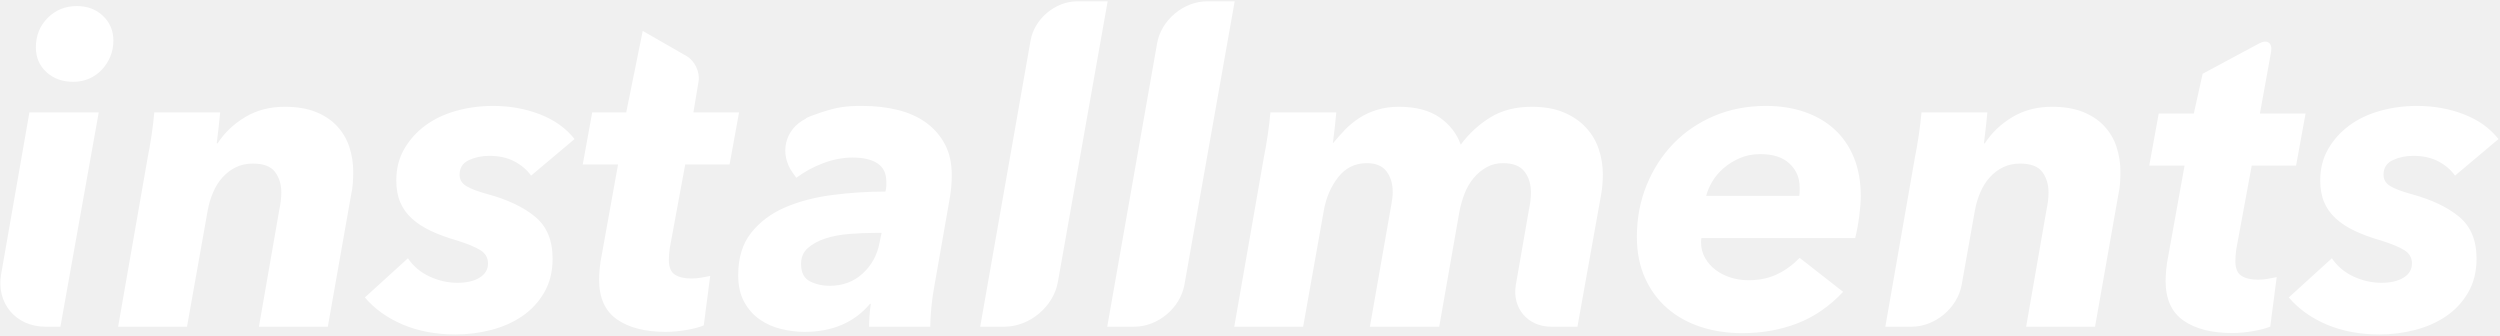
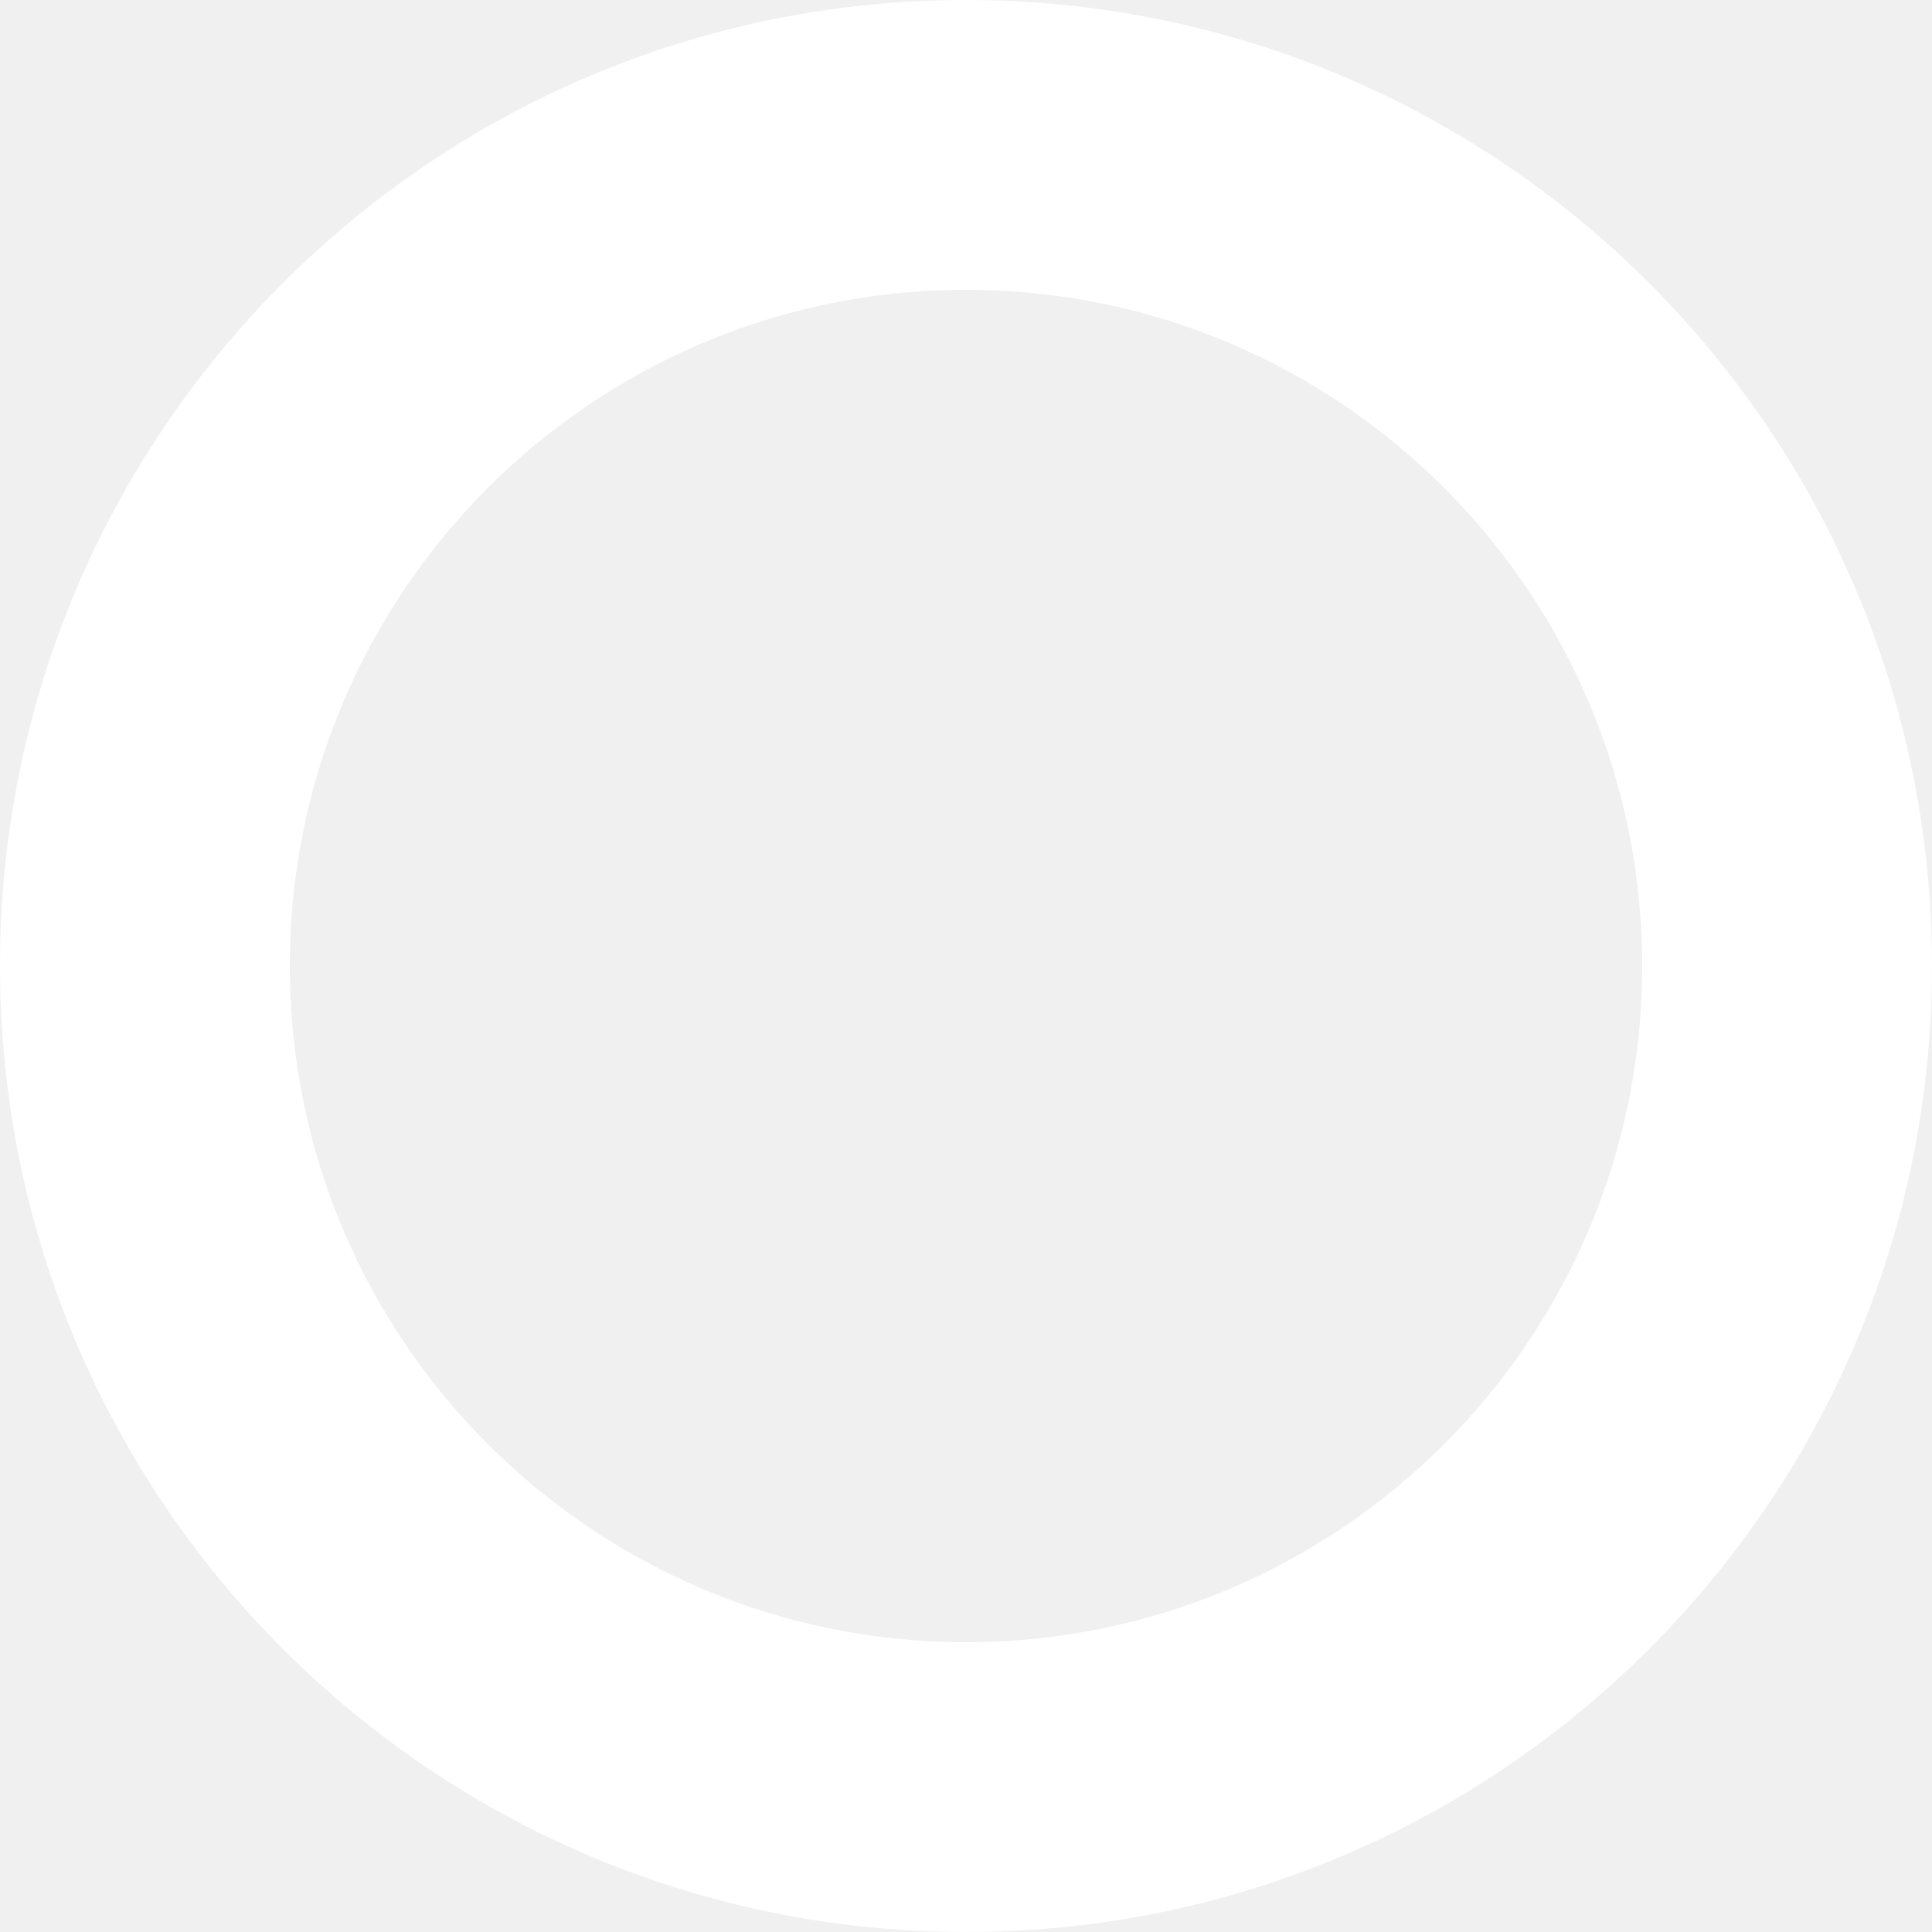
- <svg xmlns="http://www.w3.org/2000/svg" width="880px" height="118px" viewBox="0 0 880 118" version="1.1">
+ <svg xmlns="http://www.w3.org/2000/svg" width="100px" height="100px" viewBox="0 0 100 100" version="1.1">
  <defs />
  <g id="Page-1" stroke="none" stroke-width="1" fill="none" fill-rule="evenodd">
-     <path d="M15.963,115 C5.582,115 -1.384,106.71 0.401,96.495 L10.353,39.553 L34.757,39.553 L21.267,115 L15.963,115 Z M39.91,14.252 C39.91,16.273 39.557,18.141 38.849,19.858 C38.142,21.575 37.157,23.115 35.894,24.479 C34.63,25.842 33.14,26.903 31.422,27.66 C29.704,28.418 27.835,28.797 25.814,28.797 C21.974,28.797 18.816,27.66 16.341,25.388 C13.865,23.115 12.627,20.212 12.627,16.677 C12.627,12.535 14.016,9.076 16.795,6.299 C19.574,3.521 22.985,2.132 27.027,2.132 C30.765,2.132 33.847,3.294 36.273,5.617 C38.698,7.94 39.91,10.818 39.91,14.252 L39.91,14.252 Z M76.591,50.461 C79.016,46.724 82.25,43.644 86.292,41.219 C90.334,38.795 94.982,37.584 100.237,37.584 C104.481,37.584 108.118,38.189 111.15,39.401 C114.181,40.614 116.682,42.28 118.653,44.401 C120.623,46.522 122.063,48.971 122.973,51.749 C123.882,54.526 124.337,57.43 124.337,60.46 C124.337,61.874 124.286,63.263 124.185,64.626 C124.084,65.99 123.882,67.328 123.579,68.641 L115.394,115 L91.142,115 L98.266,74.095 C98.771,71.772 99.024,69.651 99.024,67.732 C99.024,64.904 98.291,62.505 96.826,60.536 C95.361,58.566 92.759,57.581 89.02,57.581 C86.797,57.581 84.801,58.011 83.033,58.869 C81.265,59.728 79.698,60.914 78.334,62.429 C76.97,63.945 75.858,65.712 75,67.732 C74.141,69.752 73.509,71.873 73.105,74.095 L65.829,115 L41.578,115 L52.036,55.157 C52.44,53.238 52.87,50.764 53.325,47.734 C53.779,44.704 54.108,41.977 54.31,39.553 L77.501,39.553 C77.399,40.765 77.223,42.482 76.97,44.704 C76.717,46.926 76.49,48.845 76.288,50.461 L76.591,50.461 Z M143.587,90.912 C145.507,93.74 148.058,95.886 151.241,97.35 C154.424,98.815 157.683,99.547 161.018,99.547 C164.251,99.547 166.853,98.941 168.824,97.729 C170.794,96.517 171.779,94.851 171.779,92.73 C171.779,90.709 170.87,89.144 169.051,88.033 C167.232,86.922 164.554,85.811 161.018,84.7 C157.481,83.69 154.374,82.554 151.696,81.291 C149.018,80.029 146.77,78.564 144.951,76.898 C143.132,75.231 141.768,73.312 140.858,71.141 C139.949,68.969 139.494,66.419 139.494,63.49 C139.494,59.349 140.429,55.663 142.298,52.431 C144.168,49.198 146.643,46.446 149.725,44.174 C152.807,41.901 156.42,40.184 160.563,39.023 C164.706,37.861 169.051,37.281 173.598,37.281 C179.459,37.281 184.941,38.265 190.044,40.235 C195.147,42.204 199.214,45.108 202.246,48.946 L186.937,61.824 C185.522,59.803 183.577,58.137 181.101,56.824 C178.625,55.511 175.67,54.855 172.234,54.855 C169.607,54.855 167.207,55.359 165.034,56.37 C162.862,57.38 161.775,59.096 161.775,61.52 C161.775,63.238 162.584,64.576 164.201,65.535 C165.817,66.495 168.293,67.429 171.628,68.338 C178.701,70.257 184.284,72.908 188.377,76.292 C192.469,79.675 194.515,84.599 194.515,91.063 C194.515,95.608 193.53,99.572 191.56,102.956 C189.589,106.339 187.012,109.117 183.829,111.288 C180.646,113.46 177.009,115.076 172.916,116.136 C168.824,117.197 164.655,117.727 160.411,117.727 C153.439,117.727 147.224,116.566 141.768,114.243 C136.311,111.919 131.865,108.738 128.429,104.698 L143.587,90.912 Z M205.125,57.885 L208.46,39.553 L220.434,39.553 L226.239,10.879 L241.674,19.736 C244.552,21.387 246.443,25.373 245.899,28.634 L244.08,39.553 L260.147,39.553 L256.812,57.885 L241.2,57.885 L235.743,87.427 C235.642,88.134 235.566,88.866 235.516,89.624 C235.465,90.381 235.44,91.012 235.44,91.517 C235.44,94.043 236.147,95.759 237.562,96.668 C238.977,97.578 240.897,98.032 243.322,98.032 C244.535,98.032 245.722,97.931 246.884,97.729 C248.046,97.527 249.082,97.325 249.991,97.123 L247.718,114.546 C246.303,115.152 244.307,115.682 241.73,116.136 C239.154,116.591 236.703,116.818 234.379,116.818 C227.104,116.818 221.369,115.354 217.176,112.424 C212.982,109.495 210.885,104.85 210.885,98.487 C210.885,97.274 210.961,95.886 211.113,94.32 C211.264,92.755 211.492,91.265 211.795,89.851 L217.554,57.885 L205.125,57.885 Z M756.535,58.295 L759.869,39.964 L772.211,39.964 L775.33,25.966 L795.189,15.304 C798.109,13.737 799.998,15.103 799.406,18.365 L795.489,39.964 L811.556,39.964 L808.221,58.295 L792.609,58.295 L787.153,87.838 C787.052,88.545 786.976,89.277 786.925,90.035 C786.875,90.792 786.85,91.423 786.85,91.928 C786.85,94.454 787.557,96.17 788.972,97.079 C790.386,97.989 792.306,98.443 794.731,98.443 C795.944,98.443 797.131,98.342 798.293,98.14 C799.455,97.938 800.491,97.736 801.401,97.534 L799.127,114.957 C797.712,115.563 795.717,116.093 793.14,116.547 C790.563,117.002 788.113,117.229 785.789,117.229 C778.513,117.229 772.778,115.765 768.585,112.835 C764.391,109.906 762.295,105.261 762.295,98.897 C762.295,97.685 762.37,96.297 762.522,94.731 C762.674,93.166 762.901,91.676 763.204,90.262 L768.964,58.295 L756.535,58.295 Z M334.797,66.217 C334.645,67.833 334.418,69.398 334.114,70.913 L328.961,100.305 C328.456,102.931 328.077,105.607 327.824,108.334 C327.572,111.061 327.445,113.283 327.445,115 L305.922,115 C305.922,113.889 305.972,112.601 306.073,111.137 C306.174,109.672 306.326,108.284 306.528,106.971 L306.225,106.971 C300.667,113.536 292.988,116.818 283.186,116.818 C280.559,116.818 277.855,116.49 275.077,115.833 C272.298,115.177 269.772,114.066 267.498,112.5 C265.224,110.935 263.38,108.864 261.965,106.289 C260.551,103.713 259.843,100.557 259.843,96.82 C259.843,90.76 261.359,85.811 264.391,81.973 C267.422,78.135 271.388,75.156 276.289,73.034 C281.19,70.913 286.748,69.449 292.962,68.641 C299.177,67.833 305.417,67.429 311.682,67.429 C311.884,66.52 311.985,65.813 311.985,65.308 L311.985,63.944 C311.985,61.015 310.949,58.869 308.877,57.506 C306.806,56.142 303.901,55.461 300.162,55.461 C296.726,55.461 293.265,56.117 289.779,57.43 C286.293,58.743 283.135,60.46 280.306,62.581 L279.049,60.83 C274.218,54.099 276.212,45.468 283.633,41.786 C283.633,41.786 282.923,41.605 288.834,39.636 C294.746,37.666 297.737,37.281 303.497,37.281 C308.044,37.281 312.237,37.76 316.077,38.72 C319.917,39.679 323.226,41.169 326.005,43.189 C328.784,45.209 330.982,47.734 332.599,50.764 C334.216,53.794 335.024,57.43 335.024,61.672 C335.024,63.086 334.948,64.601 334.797,66.217 Z M308.195,81.973 C305.164,81.973 302.082,82.099 298.949,82.352 C295.817,82.604 293.013,83.134 290.537,83.942 C288.061,84.751 286.015,85.861 284.398,87.275 C282.782,88.69 281.973,90.558 281.973,92.881 C281.973,95.911 283.009,97.956 285.08,99.017 C287.152,100.077 289.451,100.608 291.977,100.608 C296.625,100.608 300.516,99.168 303.648,96.29 C306.781,93.411 308.751,89.851 309.56,85.609 L310.317,81.973 L308.195,81.973 Z M345.028,115 L362.76,14.253 C364.101,6.639 371.453,0.466 379.183,0.466 L389.894,0.466 L372.375,99.255 C370.833,107.951 362.414,115 353.581,115 L345.028,115 Z M389.742,115 L407.302,15.234 C408.737,7.078 416.62,0.466 424.896,0.466 L434.608,0.466 L416.916,100.232 C415.469,108.388 407.587,115 399.306,115 L389.742,115 Z M444.915,55.157 C445.319,53.238 445.748,50.764 446.203,47.734 C446.658,44.704 446.986,41.977 447.188,39.553 L470.379,39.553 C470.278,40.765 470.101,42.507 469.849,44.78 C469.596,47.052 469.369,48.946 469.166,50.461 C470.581,48.845 471.895,47.254 473.411,45.689 C474.926,44.123 476.619,42.735 478.488,41.523 C480.358,40.31 482.454,39.351 484.779,38.644 C487.103,37.937 489.629,37.584 492.357,37.584 C498.319,37.584 503.094,38.821 506.681,41.295 C510.268,43.77 512.769,46.976 514.184,50.916 C517.114,46.976 520.6,43.77 524.642,41.295 C528.684,38.821 533.535,37.584 539.193,37.584 C543.539,37.584 547.277,38.24 550.41,39.553 C553.542,40.866 556.144,42.633 558.216,44.855 C560.287,47.078 561.803,49.628 562.763,52.506 C563.723,55.385 564.203,58.339 564.203,61.369 C564.203,62.581 564.153,63.793 564.052,65.005 C563.95,66.217 563.799,67.378 563.597,68.49 L555.26,115 L546.005,115 C537.723,115 532.161,108.382 533.583,100.218 L538.132,74.095 C538.638,71.772 538.89,69.651 538.89,67.732 C538.89,64.803 538.132,62.354 536.617,60.384 C535.101,58.415 532.575,57.43 529.038,57.43 C526.916,57.43 524.996,57.91 523.278,58.869 C521.56,59.829 520.045,61.091 518.731,62.657 C517.417,64.222 516.356,66.04 515.548,68.111 C514.74,70.181 514.133,72.277 513.729,74.398 L506.605,115 L482.202,115 L489.78,71.823 C490.084,70.307 490.235,68.894 490.235,67.581 C490.235,64.651 489.503,62.228 488.037,60.309 C486.572,58.389 484.273,57.43 481.141,57.43 C476.998,57.43 473.638,59.071 471.061,62.354 C468.484,65.636 466.792,69.55 465.983,74.095 L458.708,115 L434.456,115 L444.915,55.157 Z M598.913,83.791 C598.812,84.195 598.762,84.649 598.762,85.154 C598.762,87.276 599.242,89.169 600.202,90.836 C601.162,92.502 602.425,93.916 603.991,95.078 C605.557,96.239 607.326,97.123 609.296,97.729 C611.267,98.335 613.313,98.638 615.435,98.638 C619.275,98.638 622.66,97.931 625.59,96.517 C628.521,95.103 631.148,93.184 633.472,90.76 L648.781,102.728 C643.931,107.88 638.525,111.591 632.563,113.864 C626.601,116.136 620.184,117.272 613.313,117.272 C608.058,117.272 603.183,116.54 598.686,115.076 C594.189,113.611 590.274,111.44 586.939,108.561 C583.604,105.683 580.977,102.123 579.057,97.88 C577.137,93.638 576.177,88.791 576.177,83.337 C576.177,76.872 577.314,70.838 579.588,65.232 C581.861,59.627 584.994,54.754 588.985,50.612 C592.977,46.471 597.751,43.214 603.309,40.841 C608.867,38.467 614.98,37.281 621.649,37.281 C626.601,37.281 631.123,37.987 635.215,39.401 C639.308,40.816 642.819,42.861 645.75,45.537 C648.68,48.214 650.954,51.521 652.57,55.461 C654.187,59.4 654.996,63.944 654.996,69.096 C654.996,70.914 654.819,73.211 654.465,75.989 C654.111,78.766 653.631,81.367 653.025,83.791 L598.913,83.791 Z M633.321,68.944 C633.422,68.439 633.472,67.934 633.472,67.429 L633.472,65.914 C633.472,62.581 632.285,59.804 629.91,57.581 C627.536,55.359 624.125,54.248 619.679,54.248 C616.951,54.248 614.5,54.728 612.328,55.688 C610.155,56.647 608.26,57.834 606.644,59.248 C605.027,60.662 603.713,62.227 602.703,63.944 C601.692,65.662 600.985,67.328 600.581,68.944 L633.321,68.944 Z M698.649,50.461 C701.074,46.724 704.308,43.644 708.349,41.219 C712.391,38.795 717.04,37.584 722.294,37.584 C726.538,37.584 730.176,38.189 733.208,39.401 C736.239,40.614 738.74,42.28 740.71,44.401 C742.681,46.522 744.121,48.971 745.03,51.749 C745.94,54.526 746.394,57.43 746.394,60.46 C746.394,61.874 746.344,63.263 746.243,64.626 C746.142,65.99 745.94,67.328 745.637,68.641 L737.452,115 L713.2,115 L720.324,74.095 C720.829,71.772 721.082,69.651 721.082,67.732 C721.082,64.904 720.349,62.505 718.884,60.536 C717.419,58.566 714.817,57.581 711.078,57.581 C708.855,57.581 706.859,58.011 705.091,58.869 C703.322,59.728 701.756,60.914 700.392,62.429 C699.028,63.945 697.916,65.712 697.057,67.732 C696.198,69.752 695.567,71.873 695.163,74.095 L690.514,100.232 C689.063,108.388 681.164,115 672.89,115 L663.635,115 L674.094,55.157 C674.498,53.238 674.928,50.764 675.382,47.734 C675.837,44.704 676.165,41.977 676.367,39.553 L699.558,39.553 C699.457,40.765 699.28,42.482 699.028,44.704 C698.775,46.926 698.548,48.845 698.346,50.461 L698.649,50.461 Z M820.817,90.912 C822.737,93.74 825.288,95.886 828.471,97.35 C831.655,98.815 834.913,99.547 838.248,99.547 C841.482,99.547 844.084,98.941 846.054,97.729 C848.024,96.517 849.01,94.851 849.01,92.73 C849.01,90.709 848.1,89.144 846.281,88.033 C844.462,86.922 841.785,85.811 838.248,84.7 C834.711,83.69 831.604,82.554 828.926,81.291 C826.248,80.029 824,78.564 822.181,76.898 C820.362,75.231 818.998,73.312 818.089,71.141 C817.179,68.969 816.725,66.419 816.725,63.49 C816.725,59.349 817.659,55.663 819.529,52.431 C821.398,49.198 823.874,46.446 826.956,44.174 C830.038,41.901 833.65,40.184 837.793,39.023 C841.936,37.861 846.281,37.281 850.829,37.281 C856.689,37.281 862.171,38.265 867.274,40.235 C872.377,42.204 876.444,45.108 879.476,48.946 L864.167,61.824 C862.752,59.803 860.807,58.137 858.331,56.824 C855.856,55.511 852.9,54.855 849.464,54.855 C846.837,54.855 844.437,55.359 842.265,56.37 C840.092,57.38 839.006,59.096 839.006,61.52 C839.006,63.238 839.814,64.576 841.431,65.535 C843.048,66.495 845.523,67.429 848.858,68.338 C855.932,70.257 861.514,72.908 865.607,76.292 C869.699,79.675 871.746,84.599 871.746,91.063 C871.746,95.608 870.761,99.572 868.79,102.956 C866.82,106.339 864.243,109.117 861.06,111.288 C857.877,113.46 854.239,115.076 850.146,116.136 C846.054,117.197 841.886,117.727 837.642,117.727 C830.669,117.727 824.455,116.566 818.998,114.243 C813.541,111.919 809.095,108.738 805.66,104.698 L820.817,90.912 Z" id="installments" fill="#FFFFFF" />
+     <g id="Artboard-5" transform="translate(-1109, -387)" fill="#FFFFFF">
+       <path d="M1159,487 C1186.614,487 1209,464.614 1209,437 C1209,409.386 1186.614,387 1159,387 C1131.386,387 1109,409.386 1109,437 C1109,464.614 1131.386,487 1159,487 Z M1159,472 C1178.33,472 1194,456.33 1194,437 C1194,417.67 1178.33,402 1159,402 C1139.67,402 1124,417.67 1124,437 C1124,456.33 1139.67,472 1159,472 Z" id="Combined-Shape-Copy-3" />
+     </g>
  </g>
</svg>
